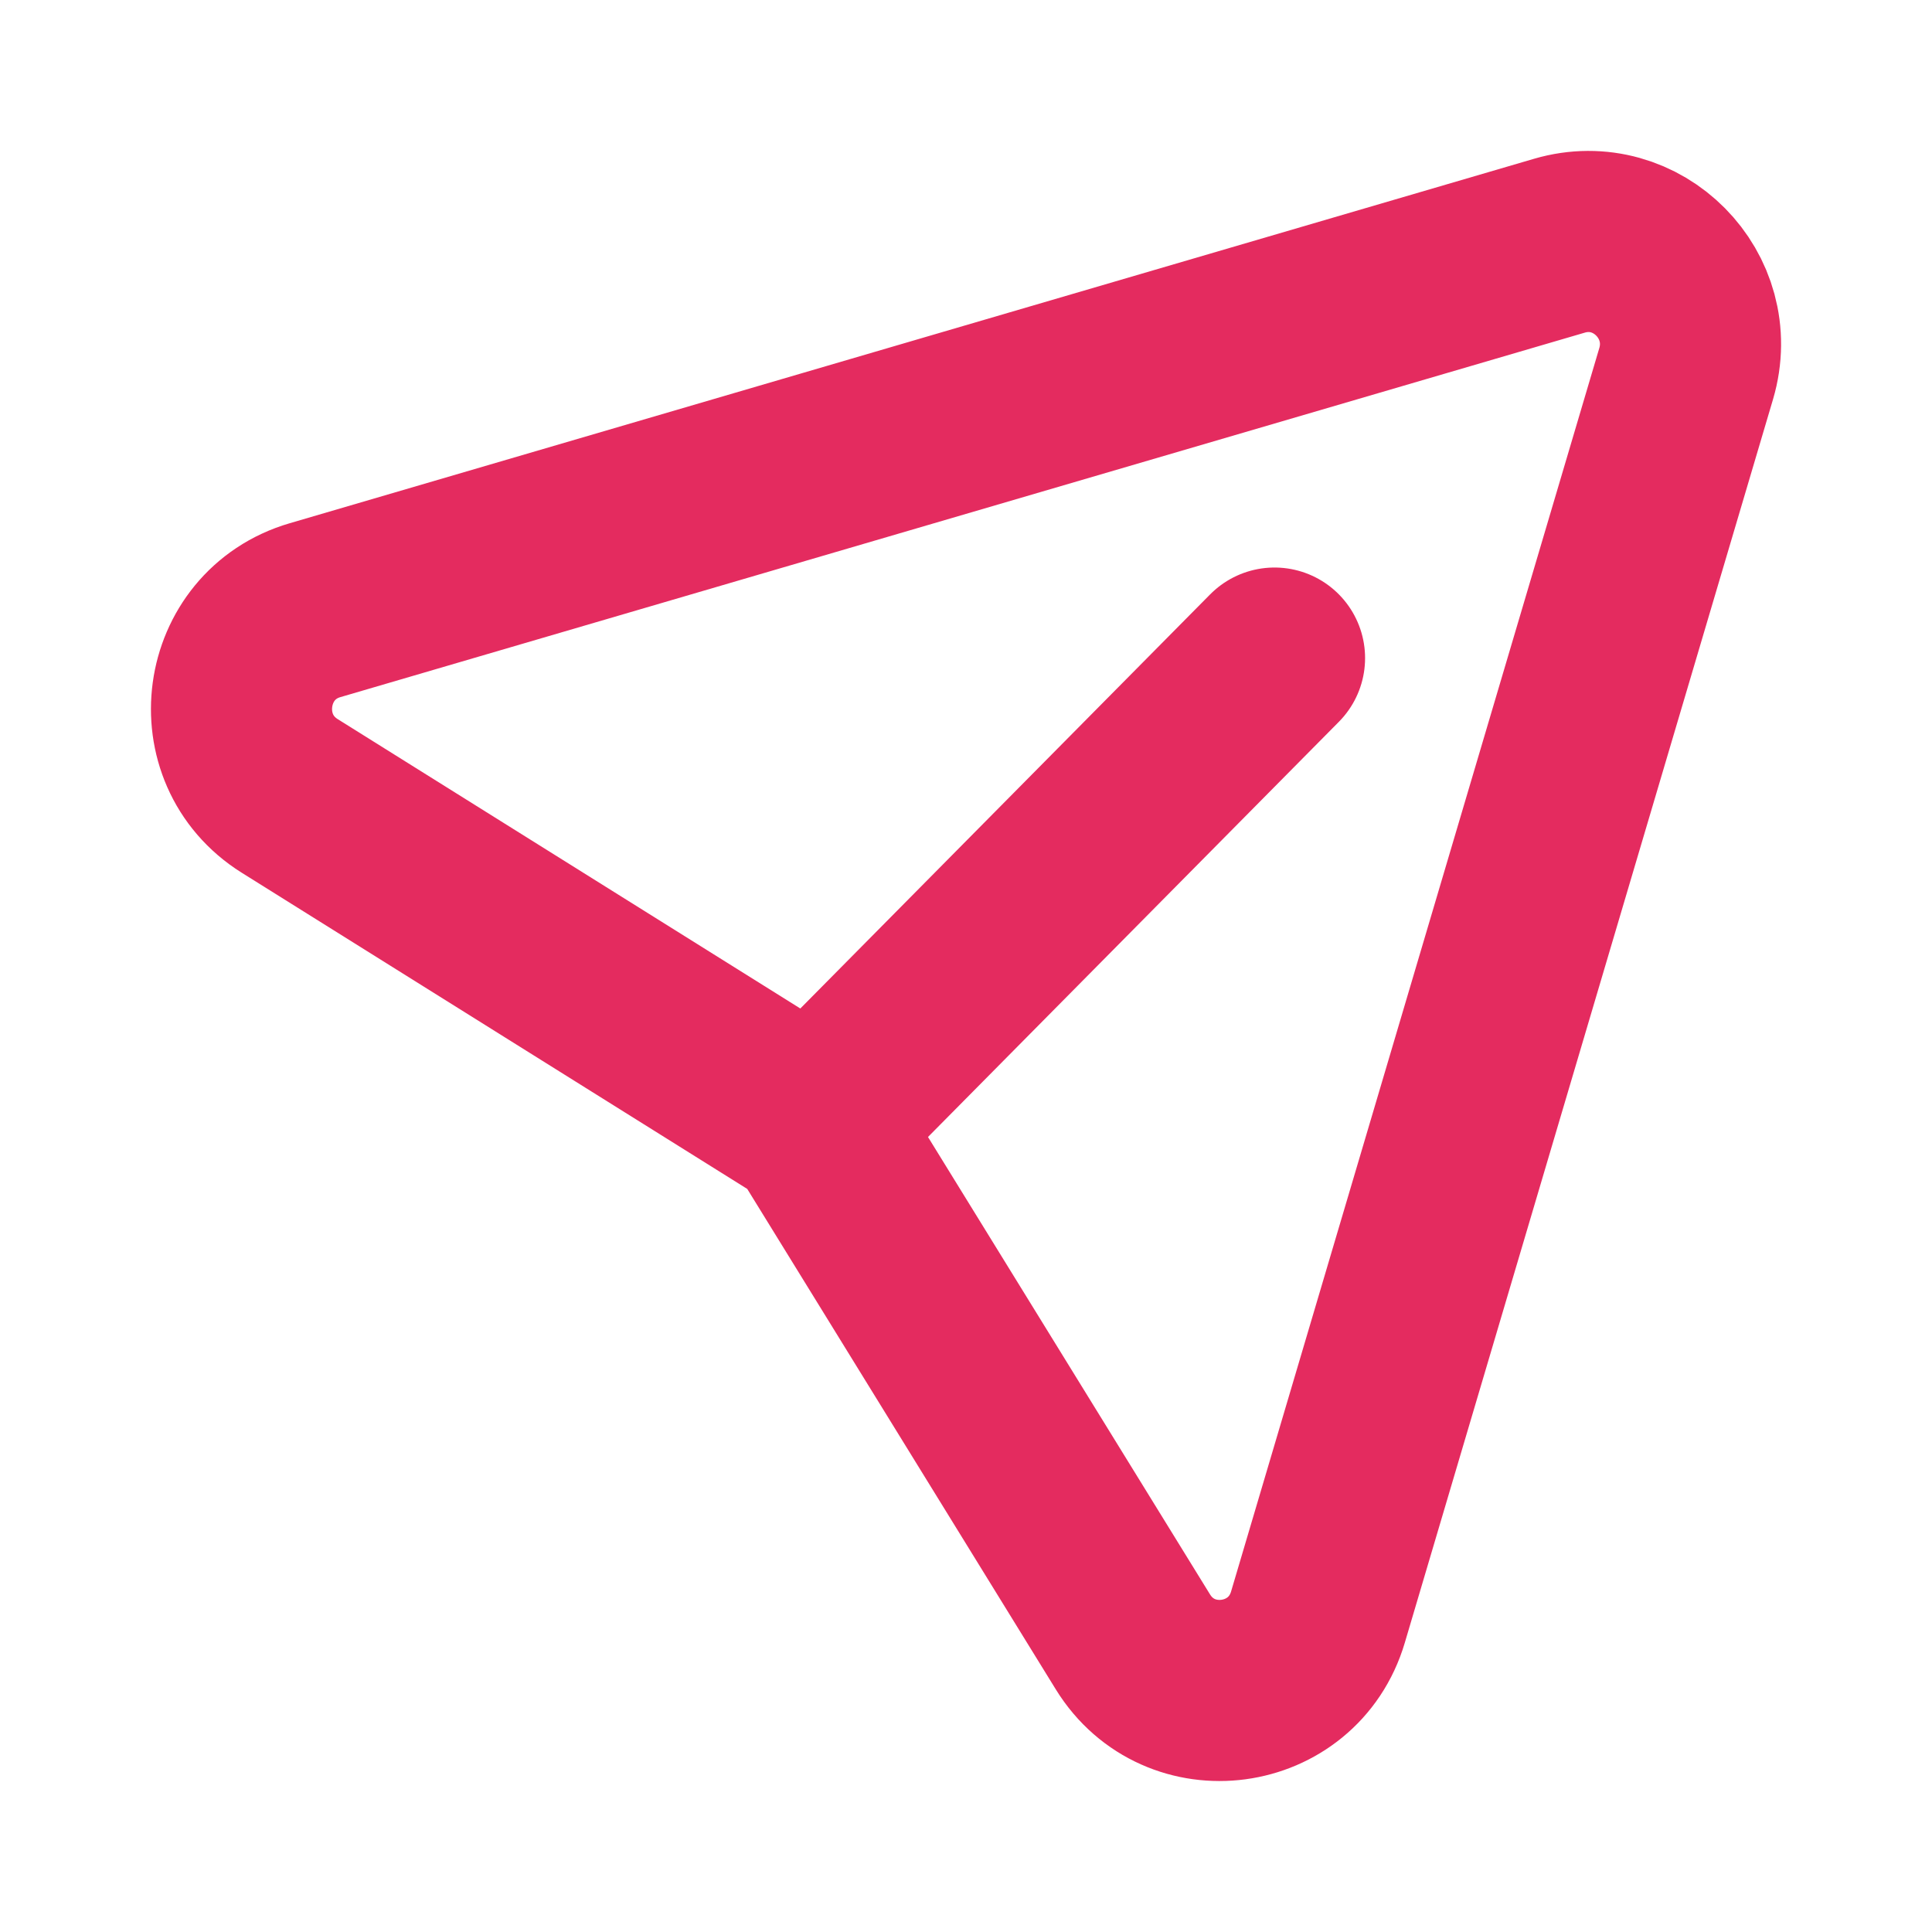
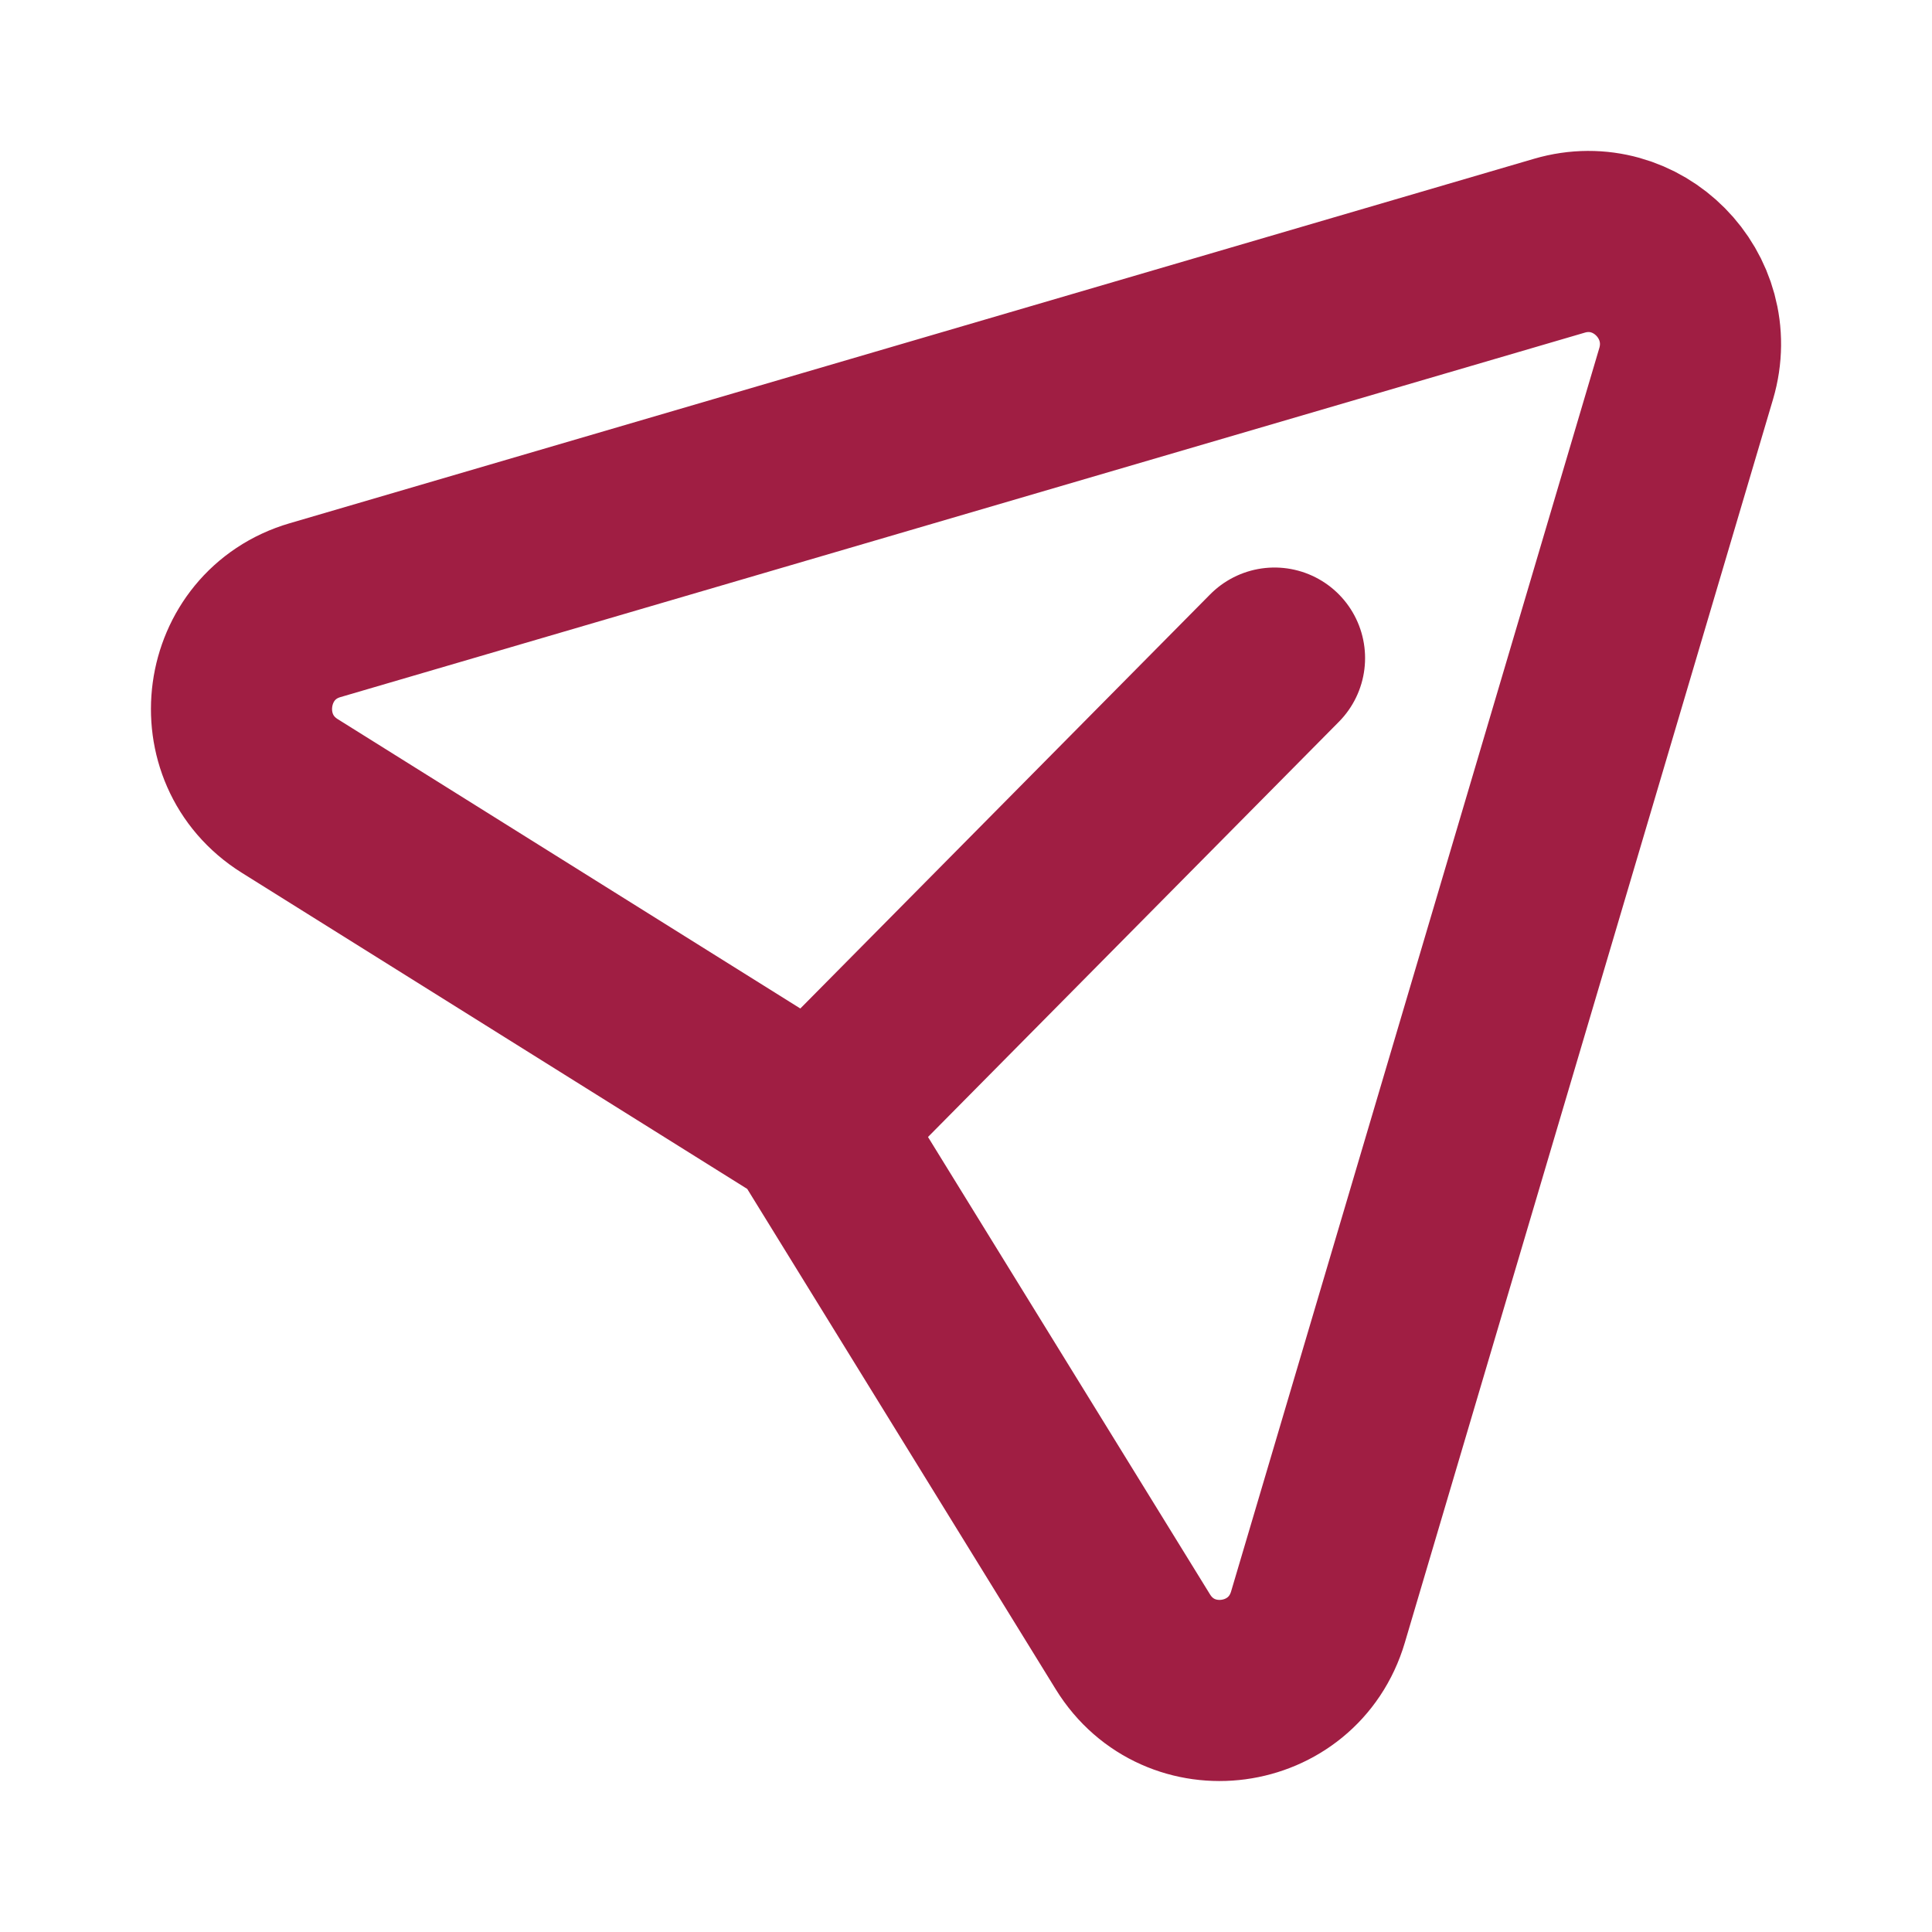
<svg xmlns="http://www.w3.org/2000/svg" width="16" height="16" viewBox="0 0 16 16" fill="none">
-   <path d="M10.555 5.45L6.739 9.306L2.4 6.592C1.778 6.203 1.907 5.258 2.61 5.053L12.914 2.035C13.558 1.846 14.155 2.449 13.964 3.095L10.915 13.391C10.707 14.095 9.767 14.221 9.382 13.597L6.737 9.307" stroke="#E42B5F" stroke-width="1.5" stroke-linecap="round" stroke-linejoin="round" />
+   <path d="M10.555 5.45L6.739 9.306L2.4 6.592C1.778 6.203 1.907 5.258 2.61 5.053L12.914 2.035C13.558 1.846 14.155 2.449 13.964 3.095L10.915 13.391C10.707 14.095 9.767 14.221 9.382 13.597L6.737 9.307" stroke="#A01E43" stroke-width="1.5" stroke-linecap="round" stroke-linejoin="round" />
</svg>
